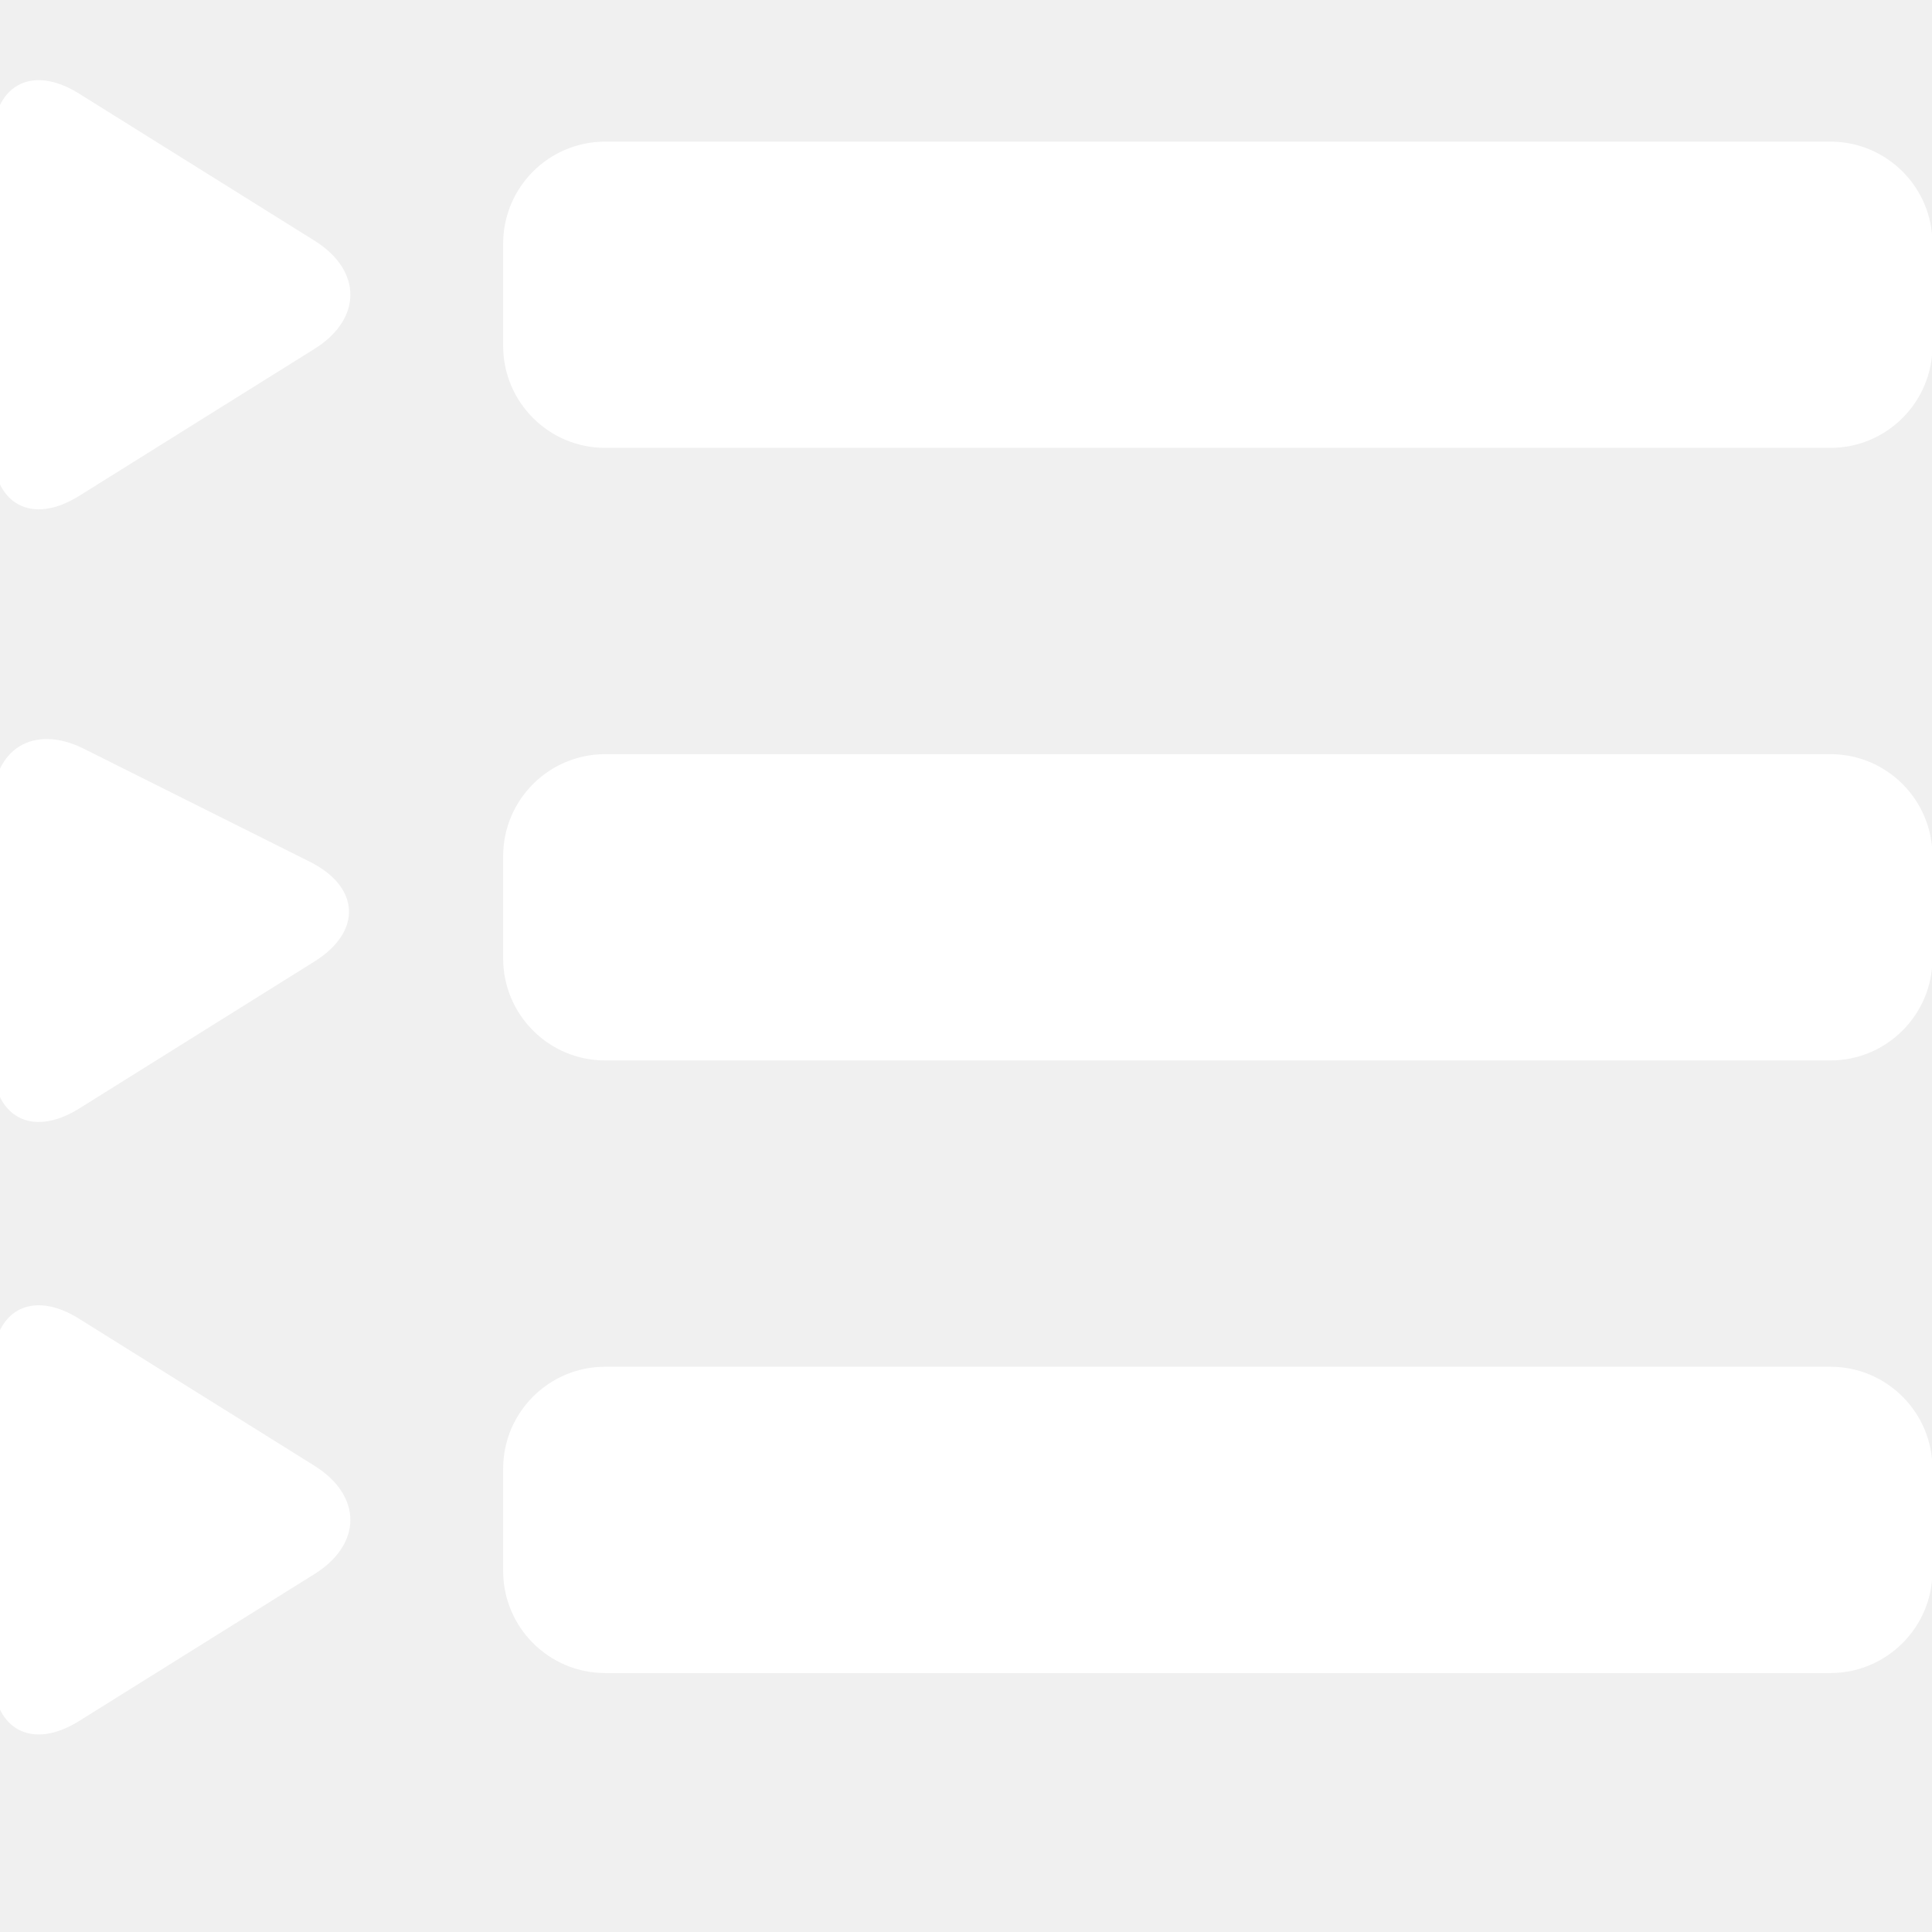
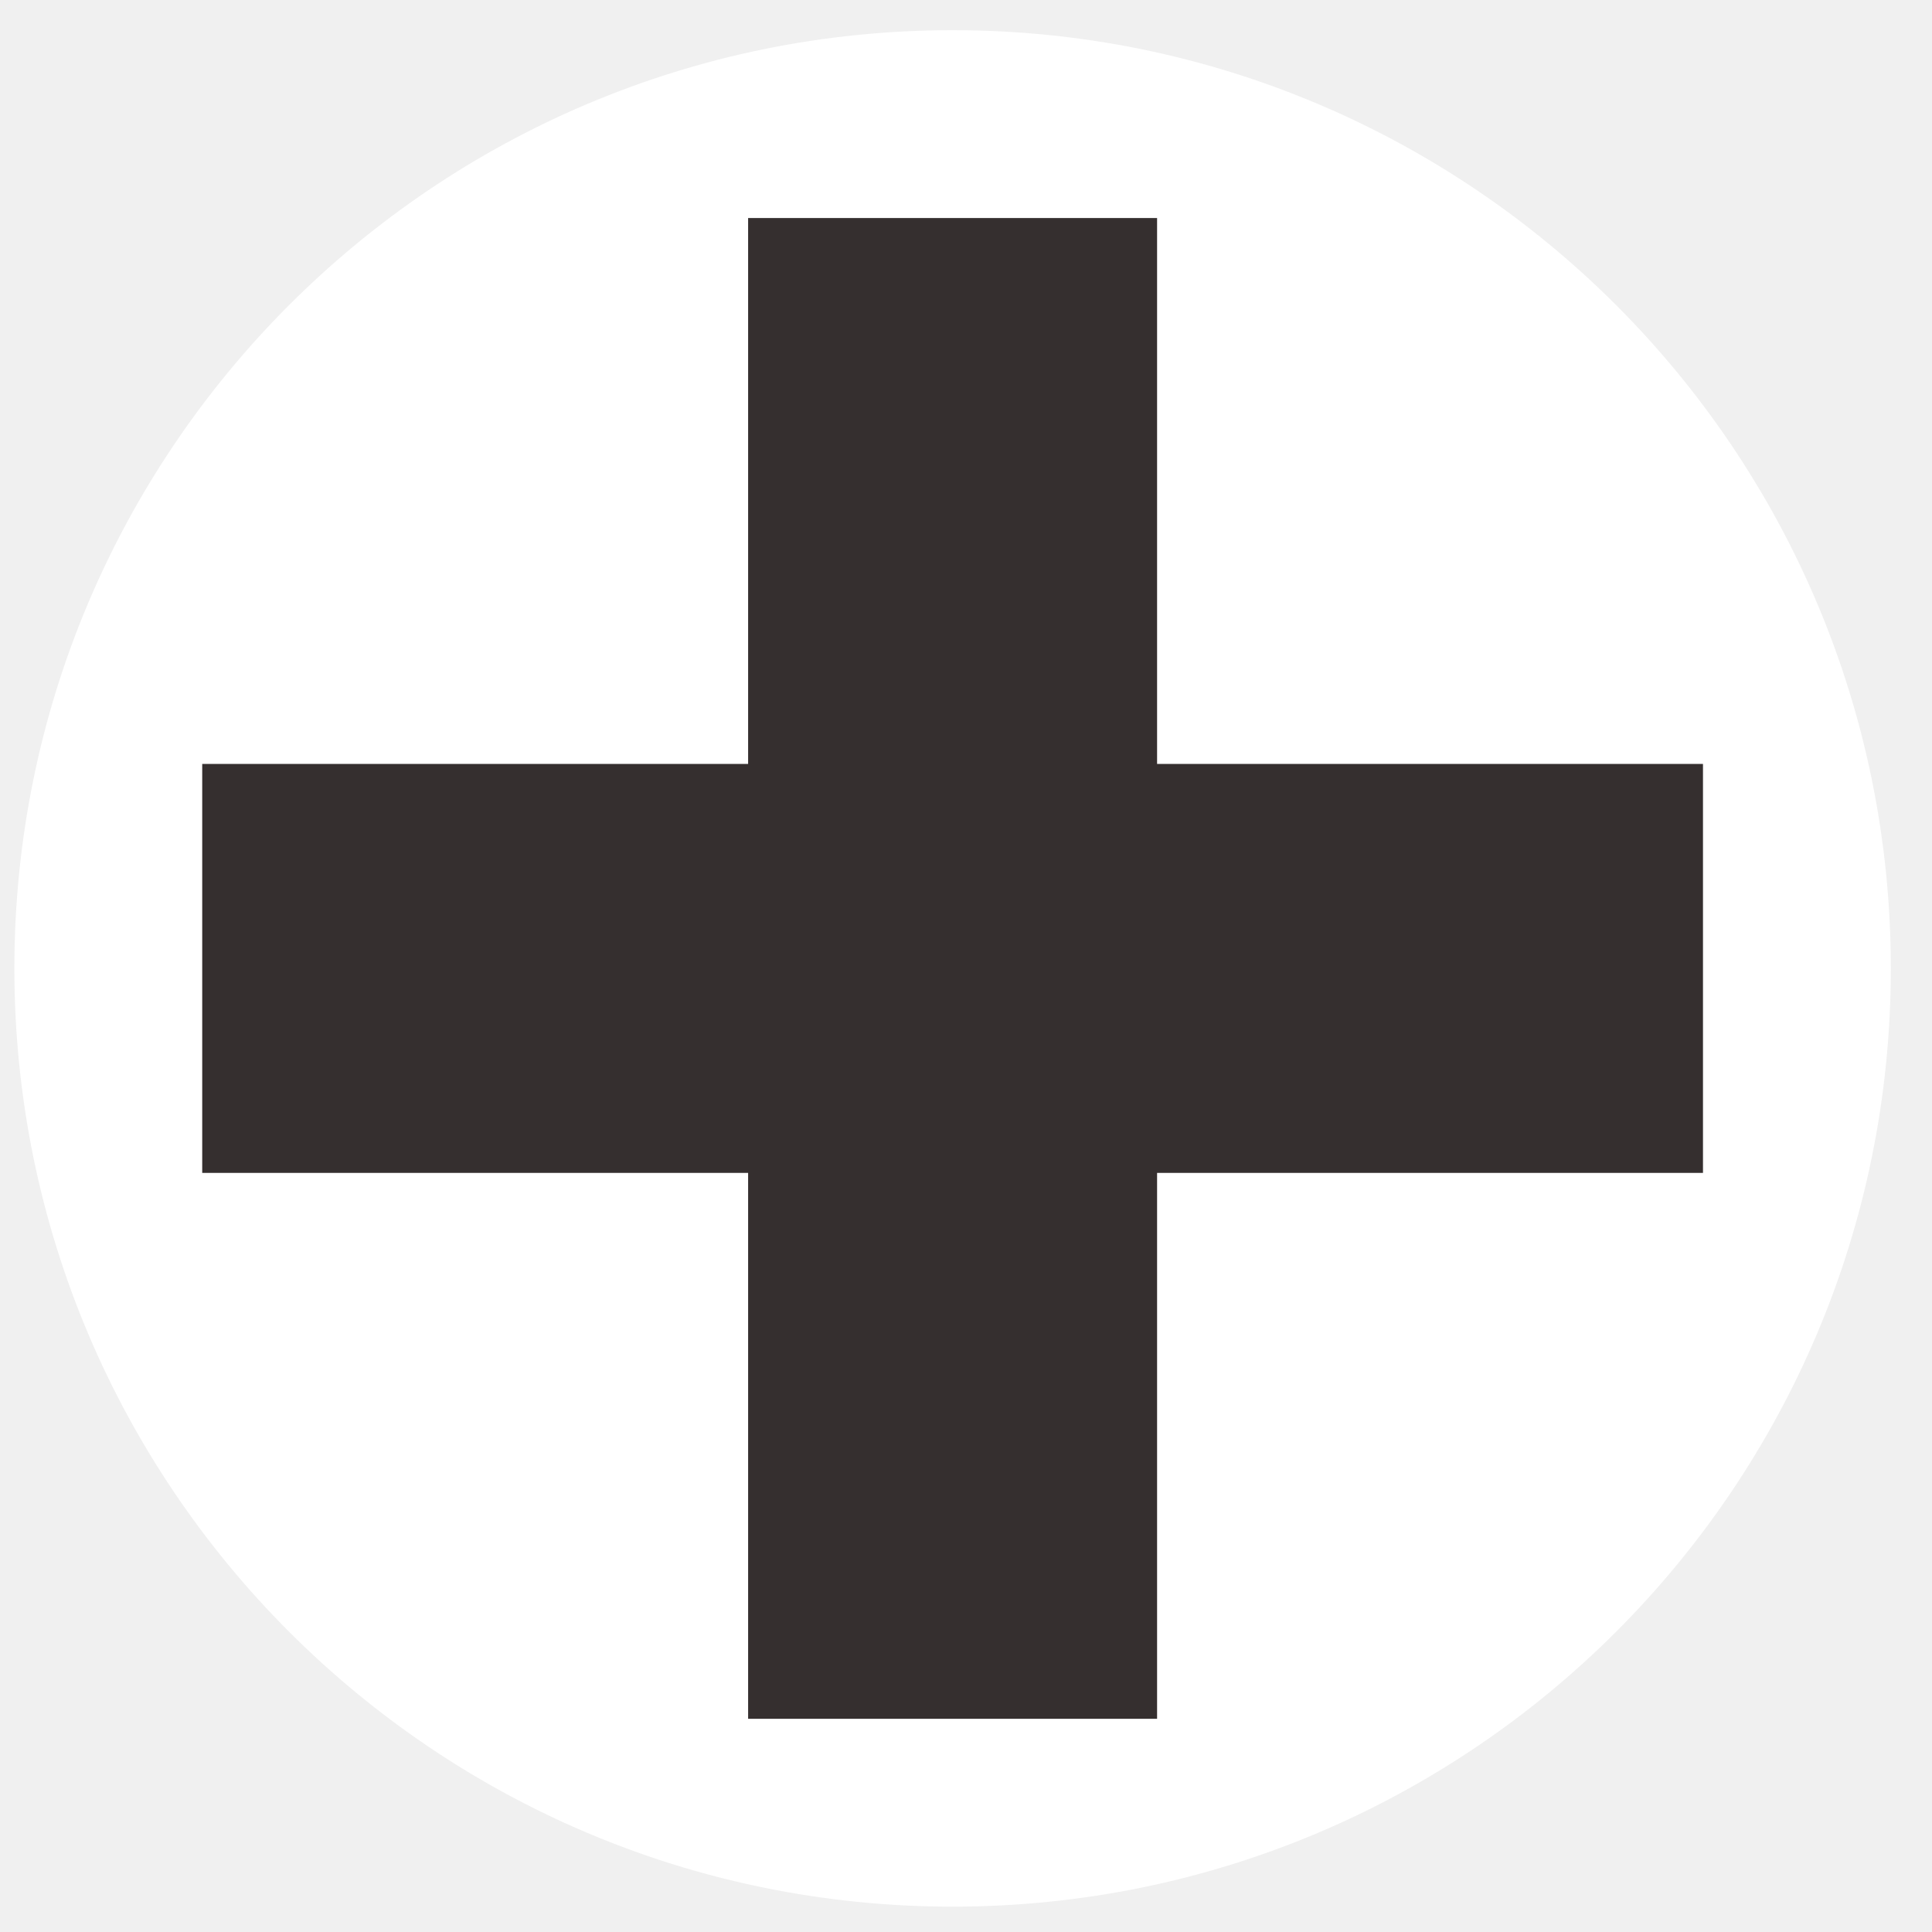
- <svg xmlns="http://www.w3.org/2000/svg" version="1.1" id="Layer_1" x="0px" y="0px" width="800px" height="800px" viewBox="0 0 800 800" enable-background="new 0 0 800 800" xml:space="preserve">
-   <g id="_x33_43._Playlist_1_">
+ <svg xmlns="http://www.w3.org/2000/svg" version="1.1" baseProfile="tiny" id="Layer_1" x="0px" y="0px" width="800px" height="800px" viewBox="0 0 800 800" xml:space="preserve">
+   <circle fill="#FFFFFF" cx="394.451" cy="401" r="388.5" />
+   <g>
+     <rect x="309.78" y="90.283" fill="#352F2F" width="169.343" height="621.434" />
    <g>
-       <path fill="#FFFFFF" d="M130.244,99.665l-97.453-60.87C13.015,26.391-3.04,35.292-3.04,58.645v126.811    c0,23.354,16.055,32.23,35.831,19.875l97.453-60.883C150.02,132.093,150.02,111.997,130.244,99.665z M757.92,58.645H250.605    c-23.353,0-42.265,18.927-42.265,42.266v42.278c0,23.341,18.912,42.266,42.265,42.266H757.92    c23.327,0,42.268-18.925,42.268-42.266v-42.278C800.188,77.571,781.273,58.645,757.92,58.645z M32.791,459.013l97.453-60.895    c19.775-12.38,18.89-30.875-1.999-41.317l-93.459-46.729c-20.91-10.457-37.826,0.011-37.826,23.339v105.702    C-3.04,462.49,13.015,471.367,32.791,459.013z M757.92,312.278H250.605c-23.353,0-42.265,18.938-42.265,42.29v42.267    c0,23.34,18.912,42.278,42.265,42.278H757.92c23.327,0,42.268-18.938,42.268-42.278v-42.267    C800.188,331.216,781.273,312.278,757.92,312.278z M130.244,606.968l-97.453-60.882C13.015,533.682-3.04,542.597-3.04,565.935    v126.836c0,23.327,16.055,32.242,35.831,19.839l97.453-60.847C150.02,639.419,150.02,619.323,130.244,606.968z M757.92,565.935    H250.605c-23.353,0-42.265,18.938-42.265,42.267v42.291c0,23.315,18.912,42.278,42.265,42.278H757.92    c23.327,0,42.268-18.963,42.268-42.278v-42.291C800.188,584.873,781.273,565.935,757.92,565.935z" />
+       <rect x="83.734" y="316.33" fill="#352F2F" width="621.434" height="169.342" />
    </g>
  </g>
</svg>
